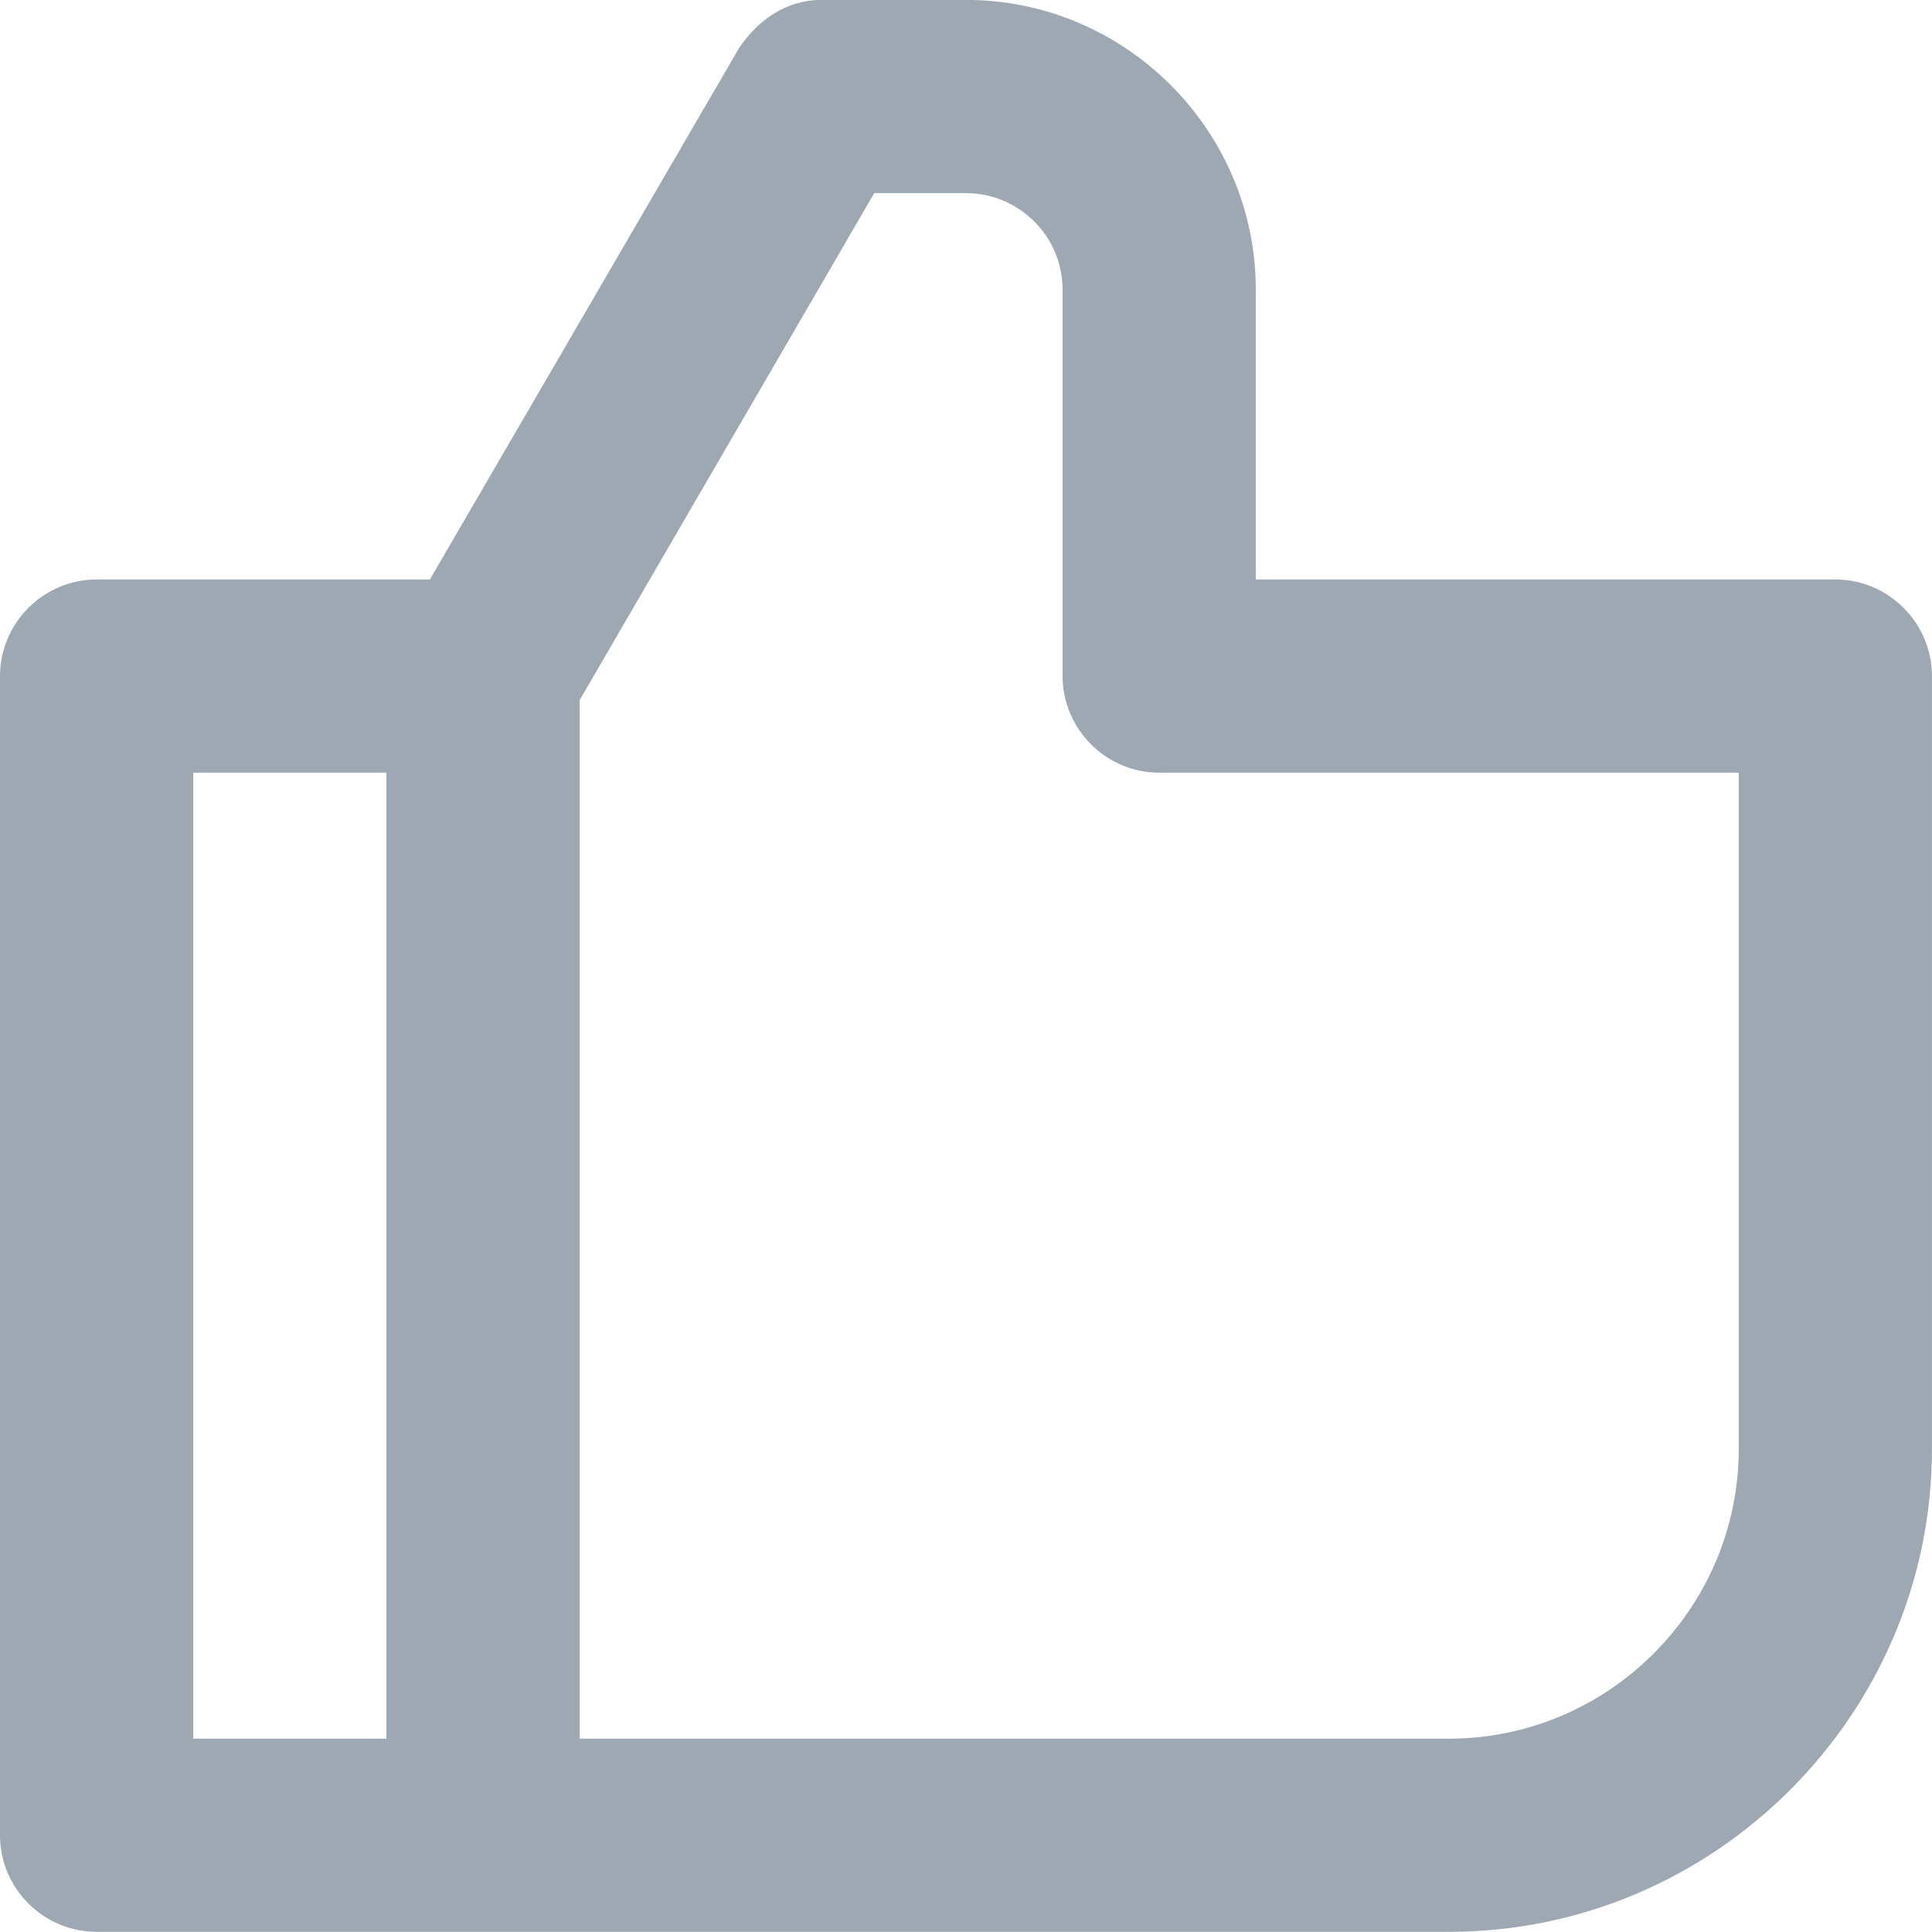
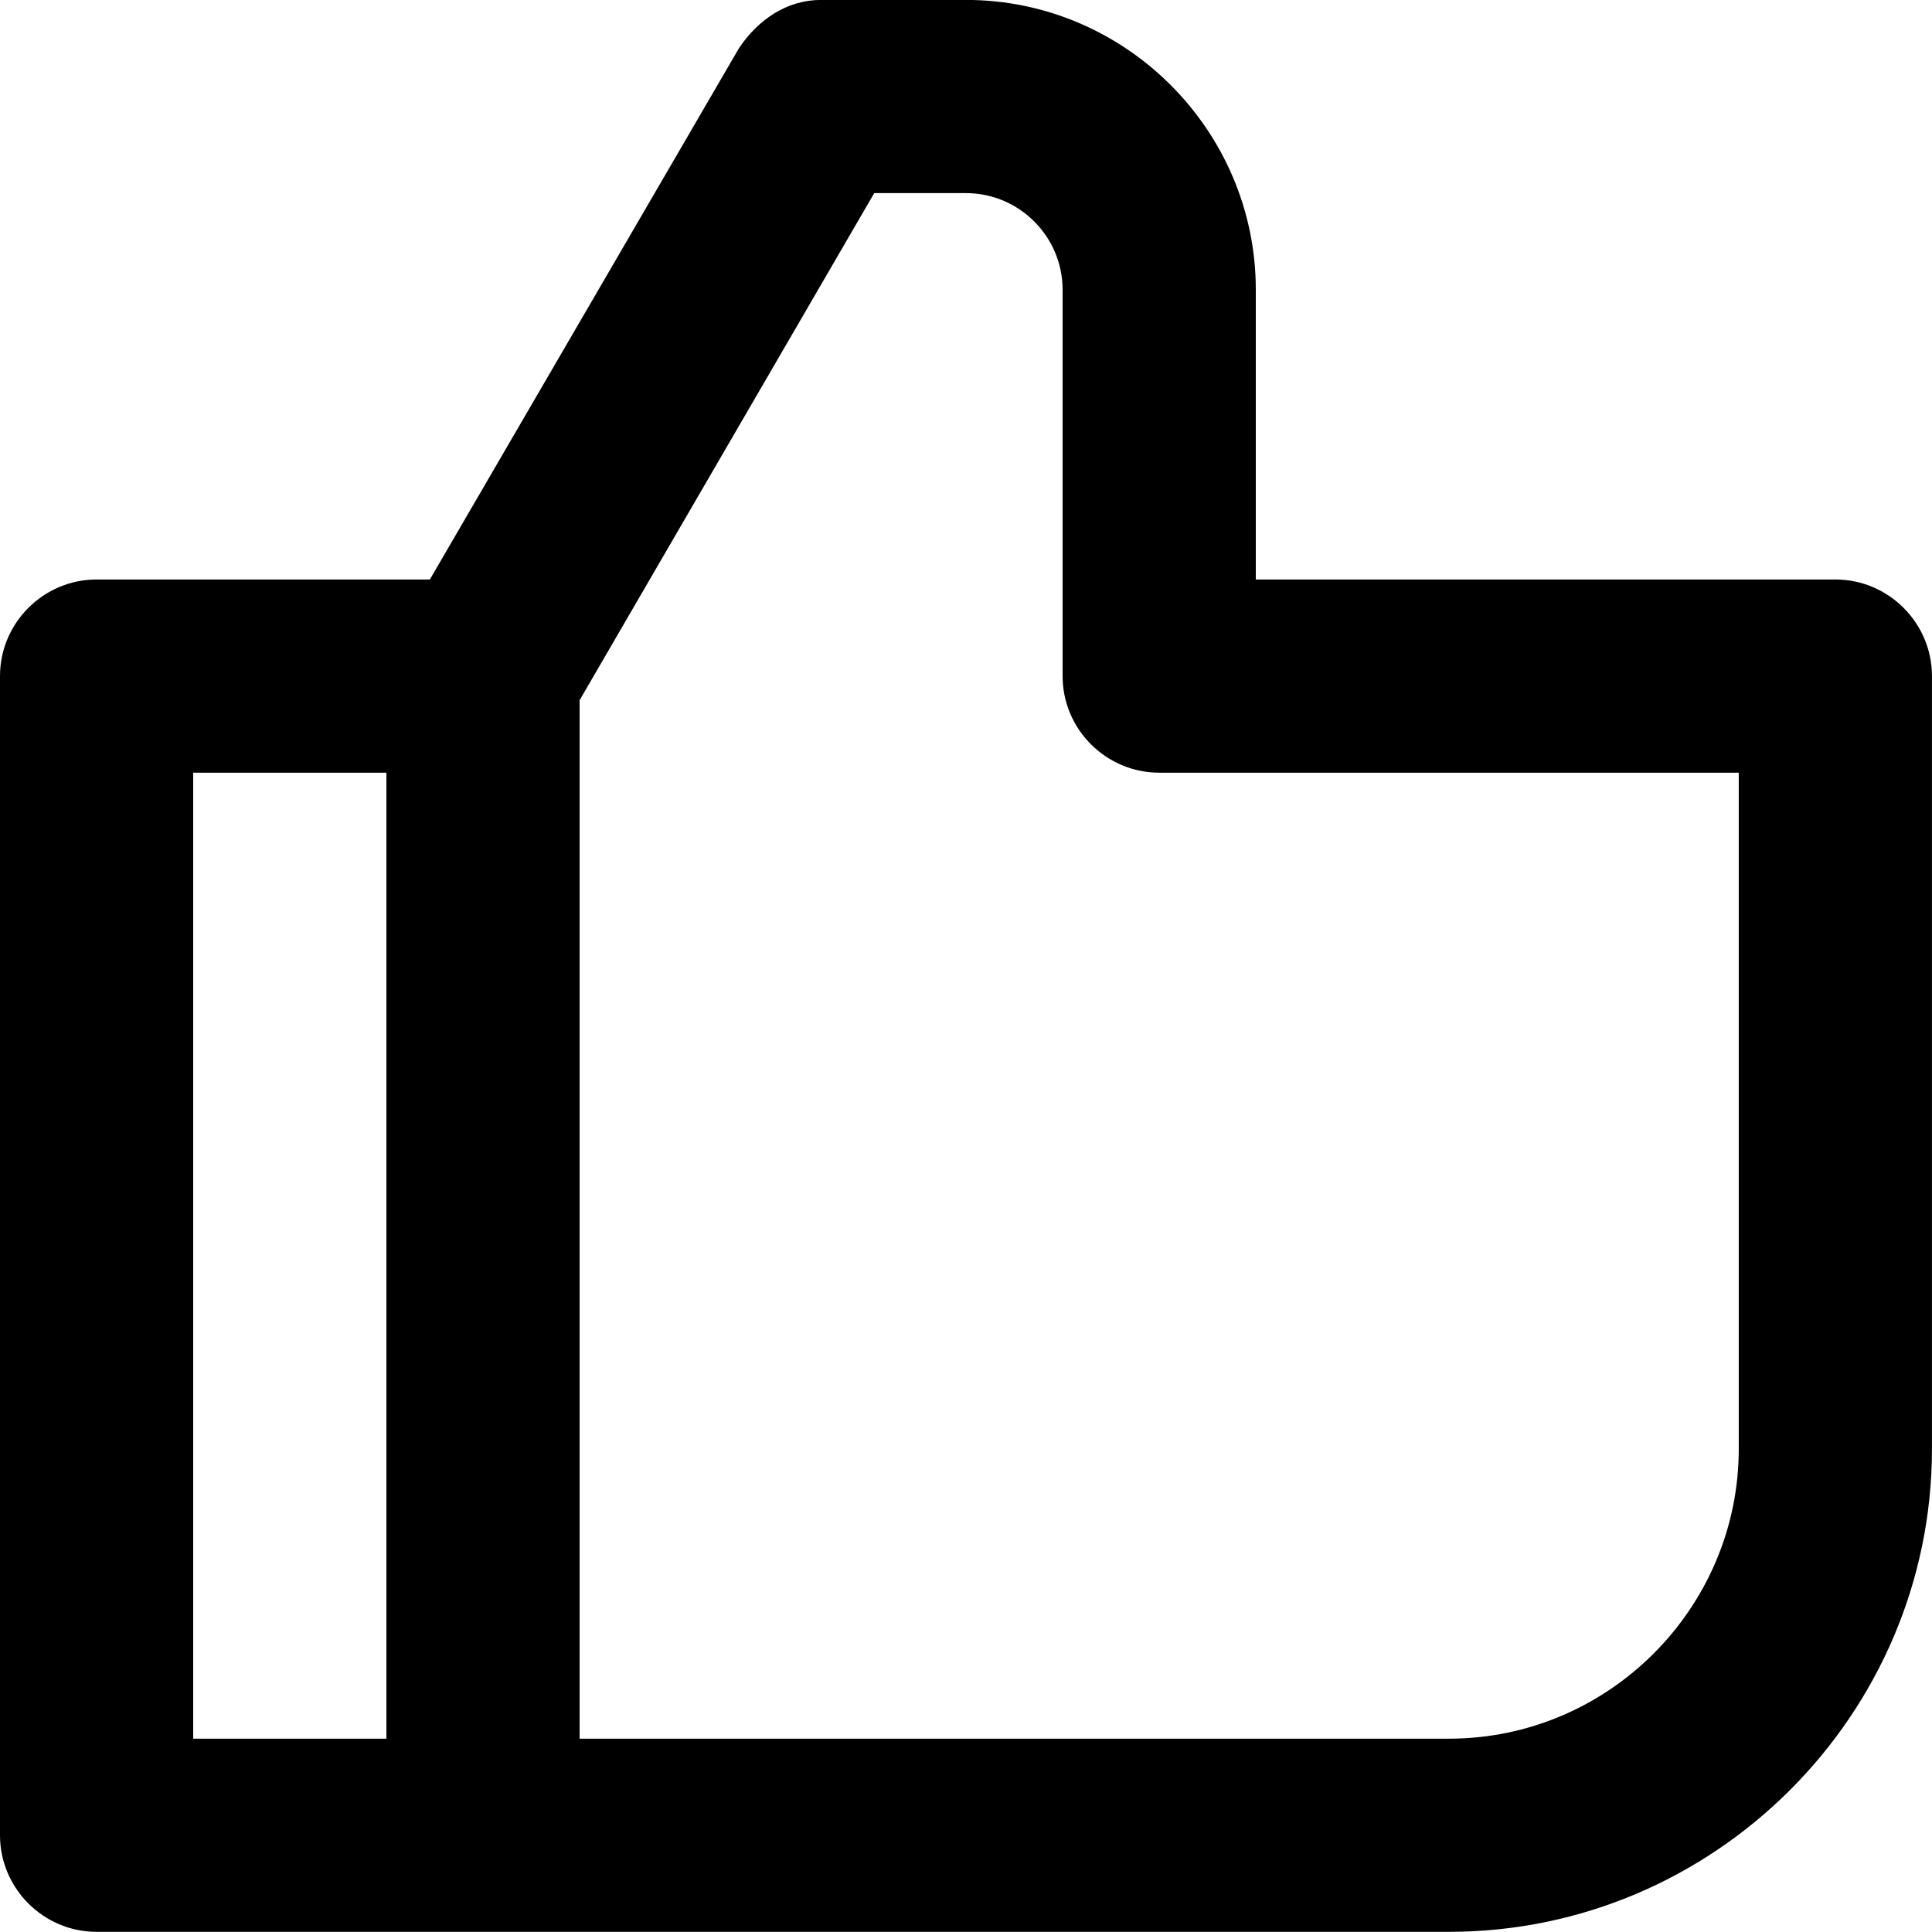
- <svg xmlns="http://www.w3.org/2000/svg" width="48px" height="48px" viewBox="0 0 48 48">
-   <path fill-rule="evenodd" fill="rgb(158, 168, 178)" d="M24.000,-0.002 C27.960,-0.002 31.200,3.238 31.200,7.197 L31.200,14.397 L45.599,14.397 C46.919,14.397 47.999,15.477 47.999,16.797 L47.999,35.997 C47.999,42.597 42.599,47.996 35.999,47.996 L2.400,47.996 C1.080,47.996 0.000,46.917 0.000,45.597 L0.000,16.797 C0.000,15.477 1.080,14.397 2.400,14.397 L10.680,14.397 L18.360,1.197 C18.840,0.478 19.560,-0.002 20.400,-0.002 L24.000,-0.002 ZM43.199,19.197 L28.800,19.197 C27.480,19.197 26.400,18.117 26.400,16.797 L26.400,7.197 C26.400,5.877 25.320,4.798 24.000,4.798 L21.720,4.798 L14.400,17.397 L14.400,43.197 L35.999,43.197 C39.959,43.197 43.199,39.957 43.199,35.997 L43.199,19.197 ZM4.800,43.197 L9.600,43.197 L9.600,19.197 L4.800,19.197 L4.800,43.197 Z" />
+ <svg xmlns="http://www.w3.org/2000/svg" viewBox="0 0 48 48">
+   <path d="M24.000,-0.002 C27.960,-0.002 31.200,3.238 31.200,7.197 L31.200,14.397 L45.599,14.397 C46.919,14.397 47.999,15.477 47.999,16.797 L47.999,35.997 C47.999,42.597 42.599,47.996 35.999,47.996 L2.400,47.996 C1.080,47.996 0.000,46.917 0.000,45.597 L0.000,16.797 C0.000,15.477 1.080,14.397 2.400,14.397 L10.680,14.397 L18.360,1.197 C18.840,0.478 19.560,-0.002 20.400,-0.002 L24.000,-0.002 ZM43.199,19.197 L28.800,19.197 C27.480,19.197 26.400,18.117 26.400,16.797 L26.400,7.197 C26.400,5.877 25.320,4.798 24.000,4.798 L21.720,4.798 L14.400,17.397 L14.400,43.197 L35.999,43.197 C39.959,43.197 43.199,39.957 43.199,35.997 L43.199,19.197 ZM4.800,43.197 L9.600,43.197 L9.600,19.197 L4.800,19.197 L4.800,43.197 Z" />
</svg>
